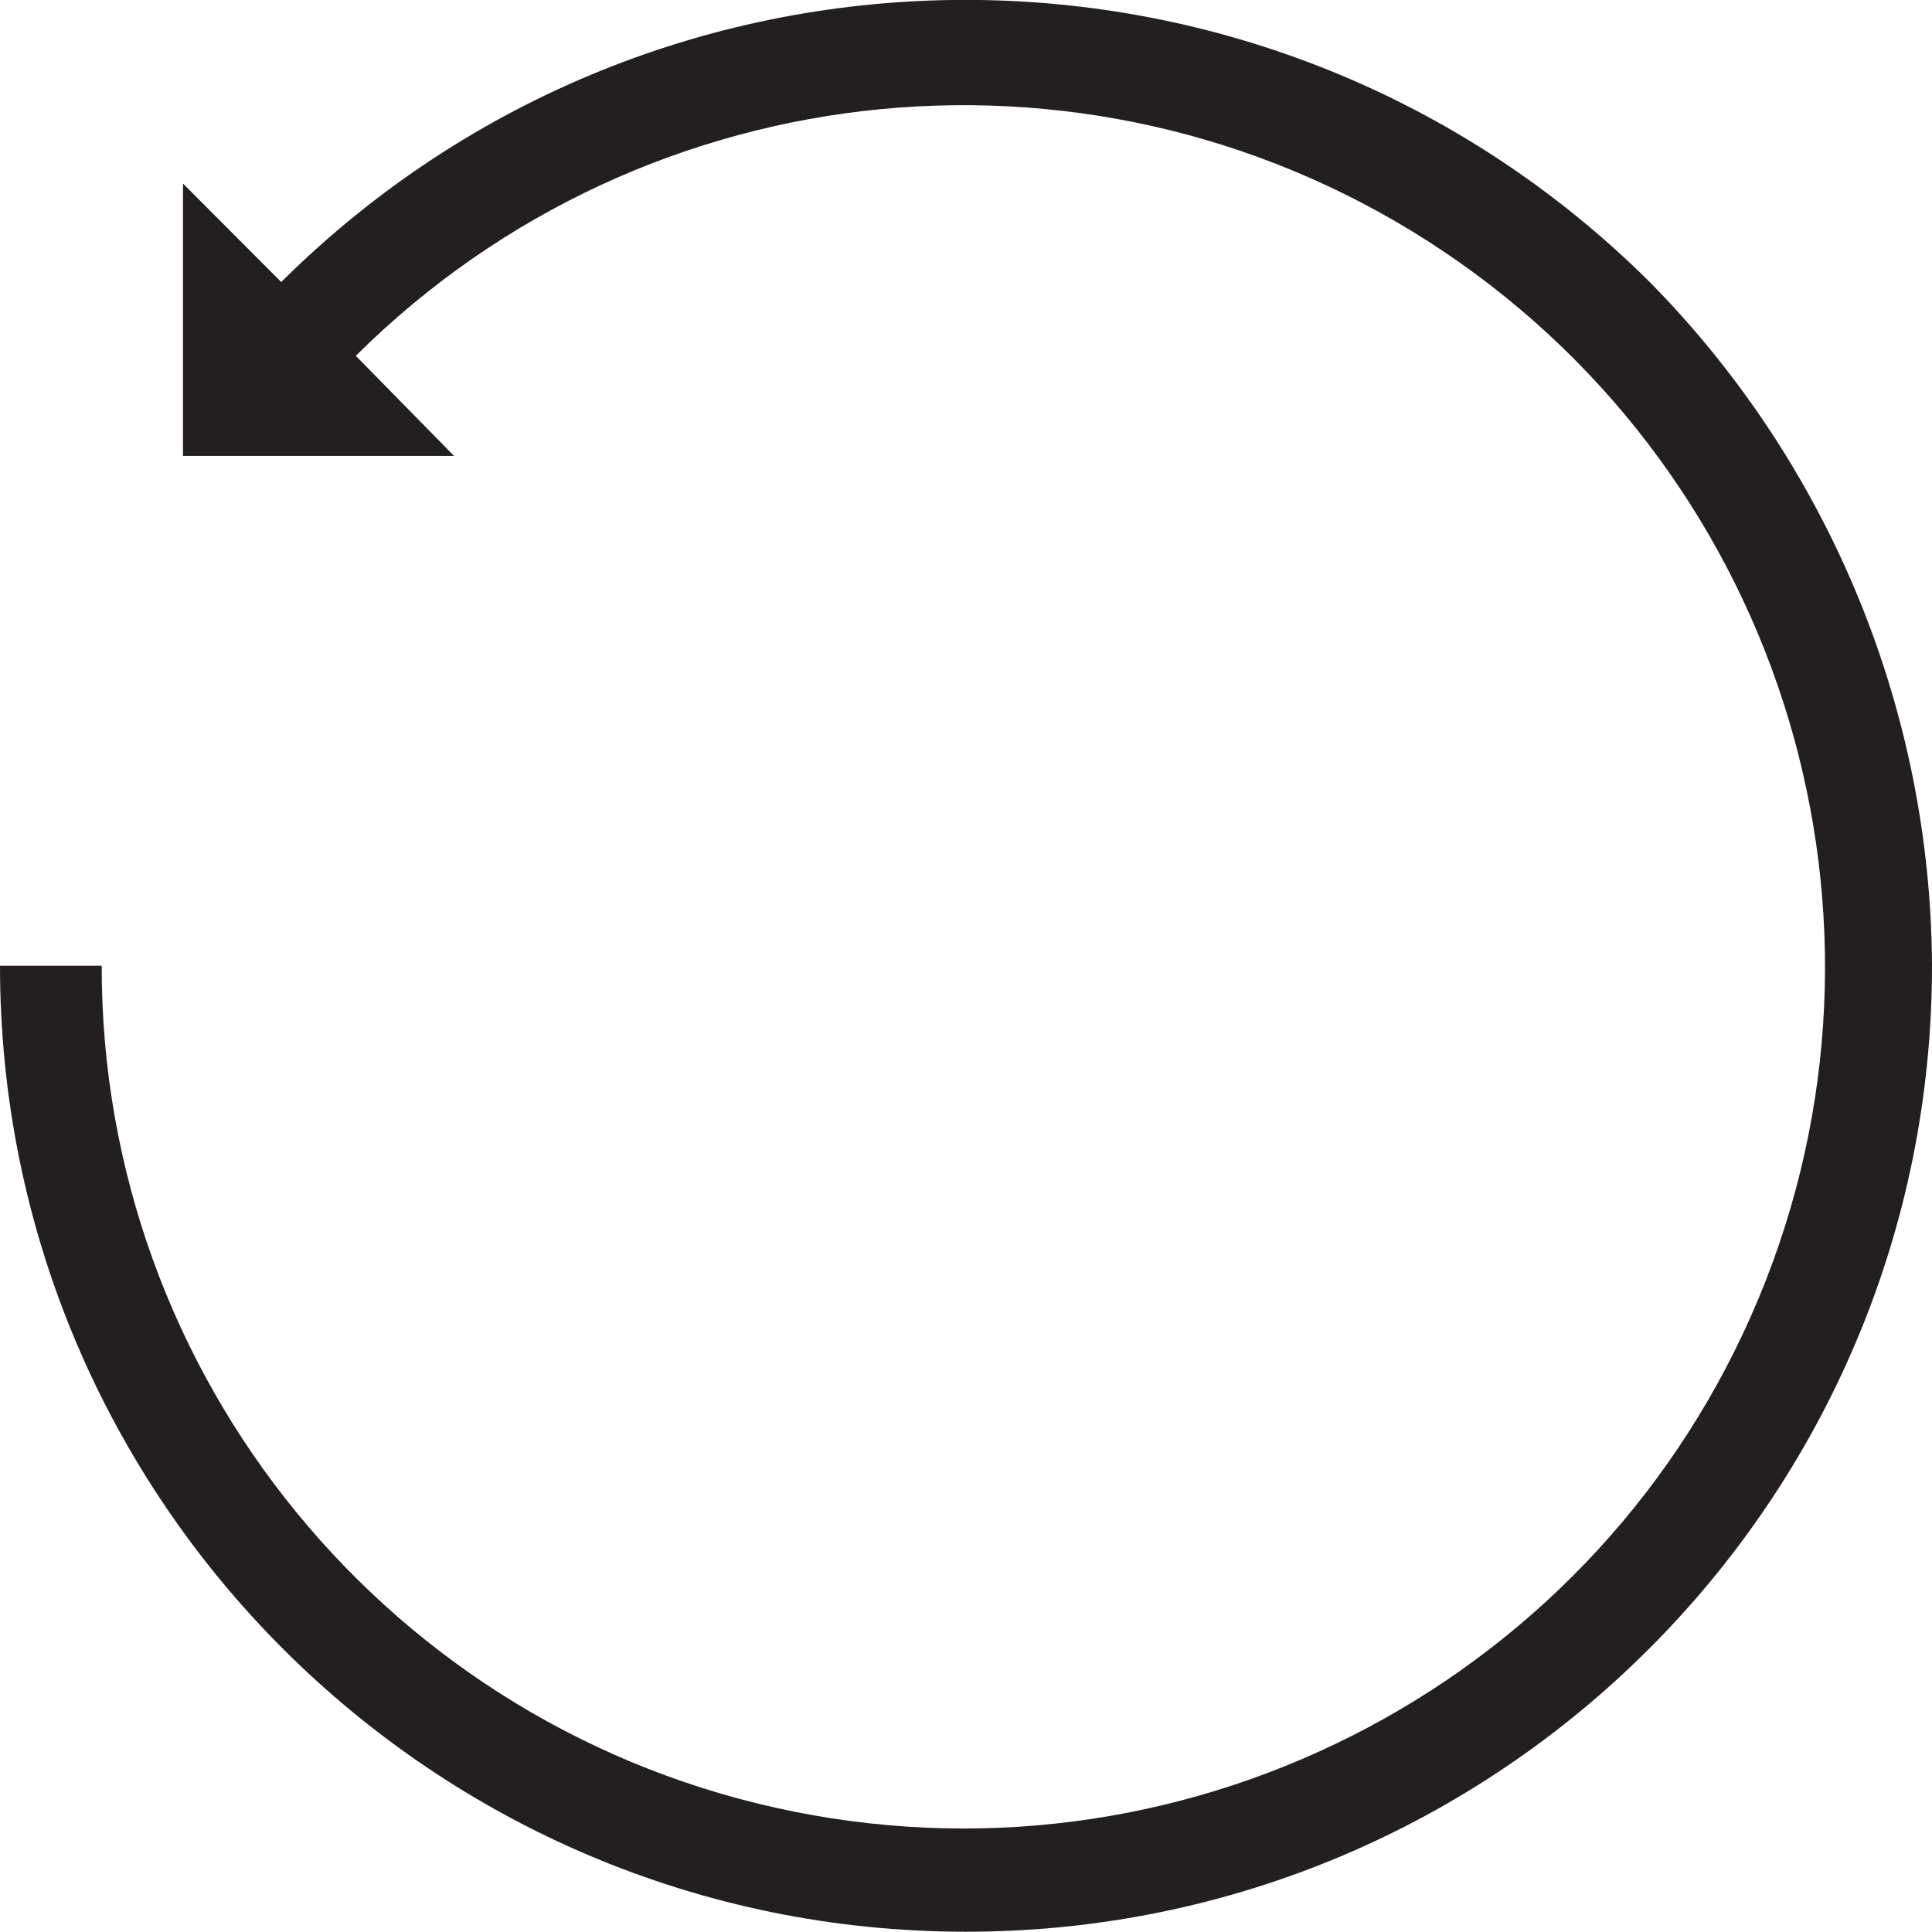
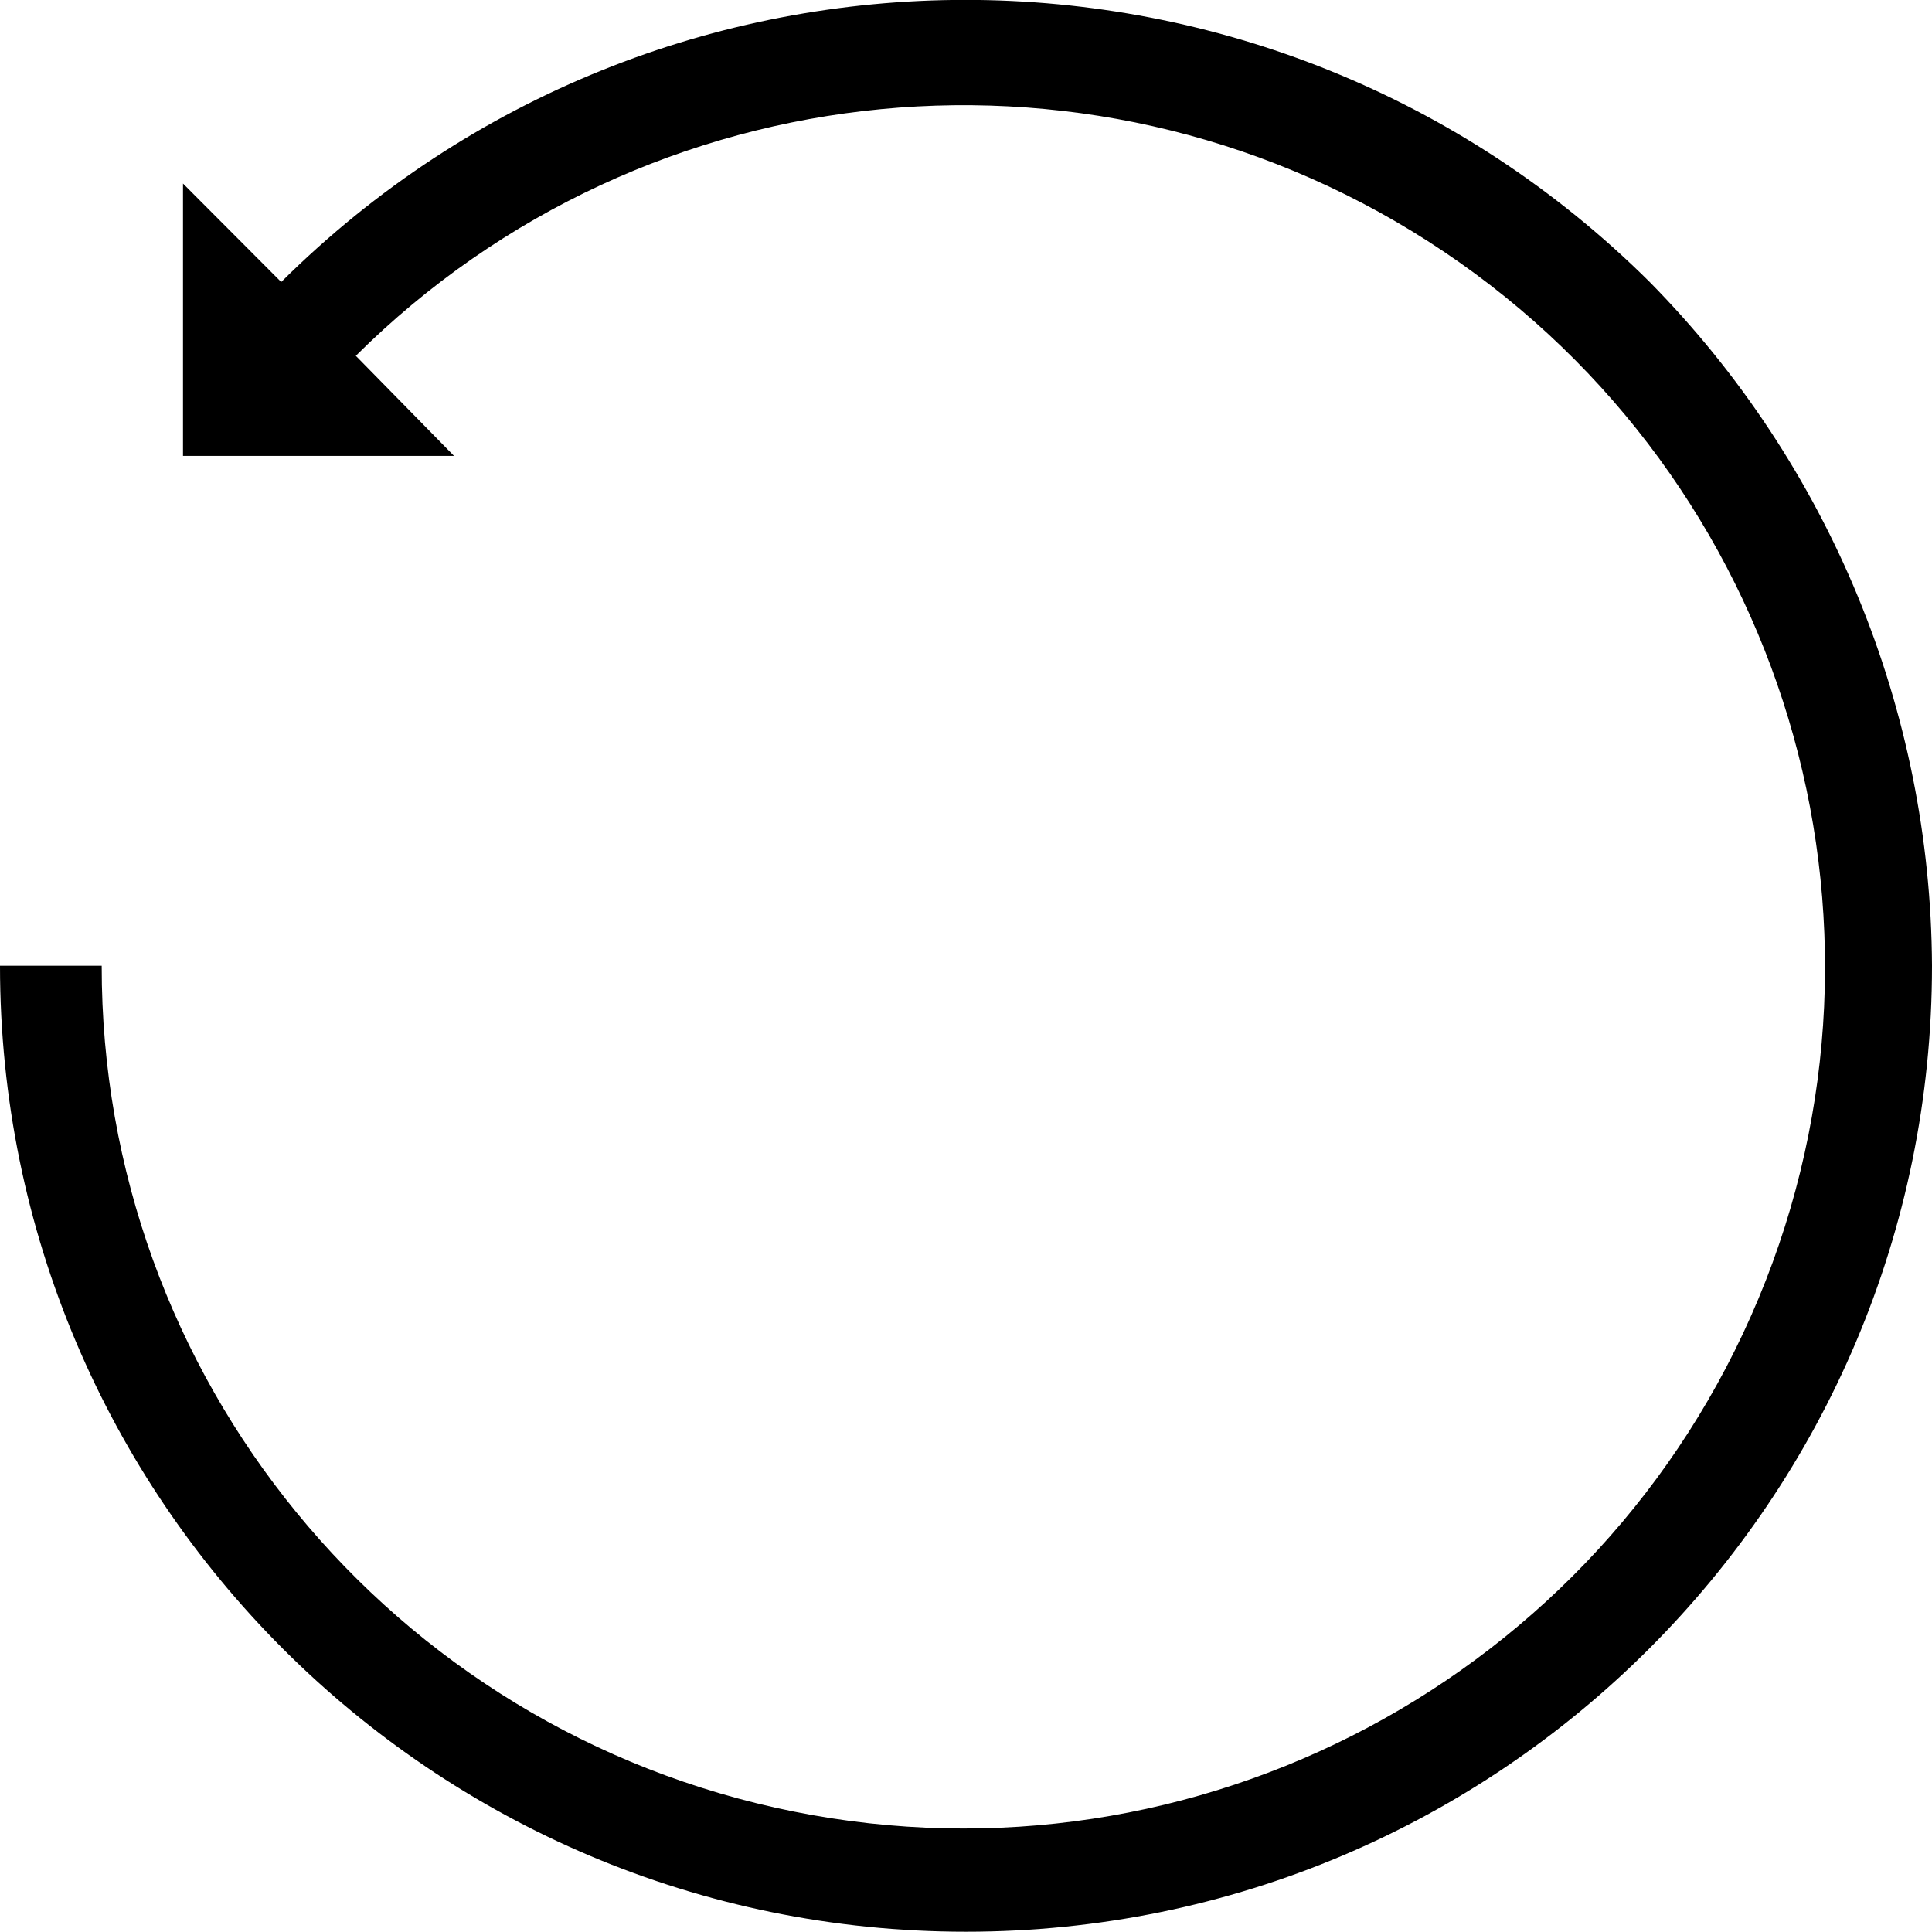
<svg xmlns="http://www.w3.org/2000/svg" viewBox="0 0 72 72">
-   <path d="M72,36A36,36,0,0,1,0,36H3.79a32.11,32.11,0,1,0,9.47-22.73L16.92,17H6.82V6.85l3.66,3.67a36.18,36.18,0,0,1,51,0A36.55,36.55,0,0,1,72,36Z" transform="translate(0 -0.01)" fill="#231f20" />
+   <path d="M72,36A36,36,0,0,1,0,36H3.79a32.11,32.11,0,1,0,9.47-22.73L16.92,17H6.82V6.85l3.66,3.67a36.18,36.18,0,0,1,51,0A36.55,36.55,0,0,1,72,36Z" transform="translate(0 -0.01)" fill="#000000" />
</svg>
